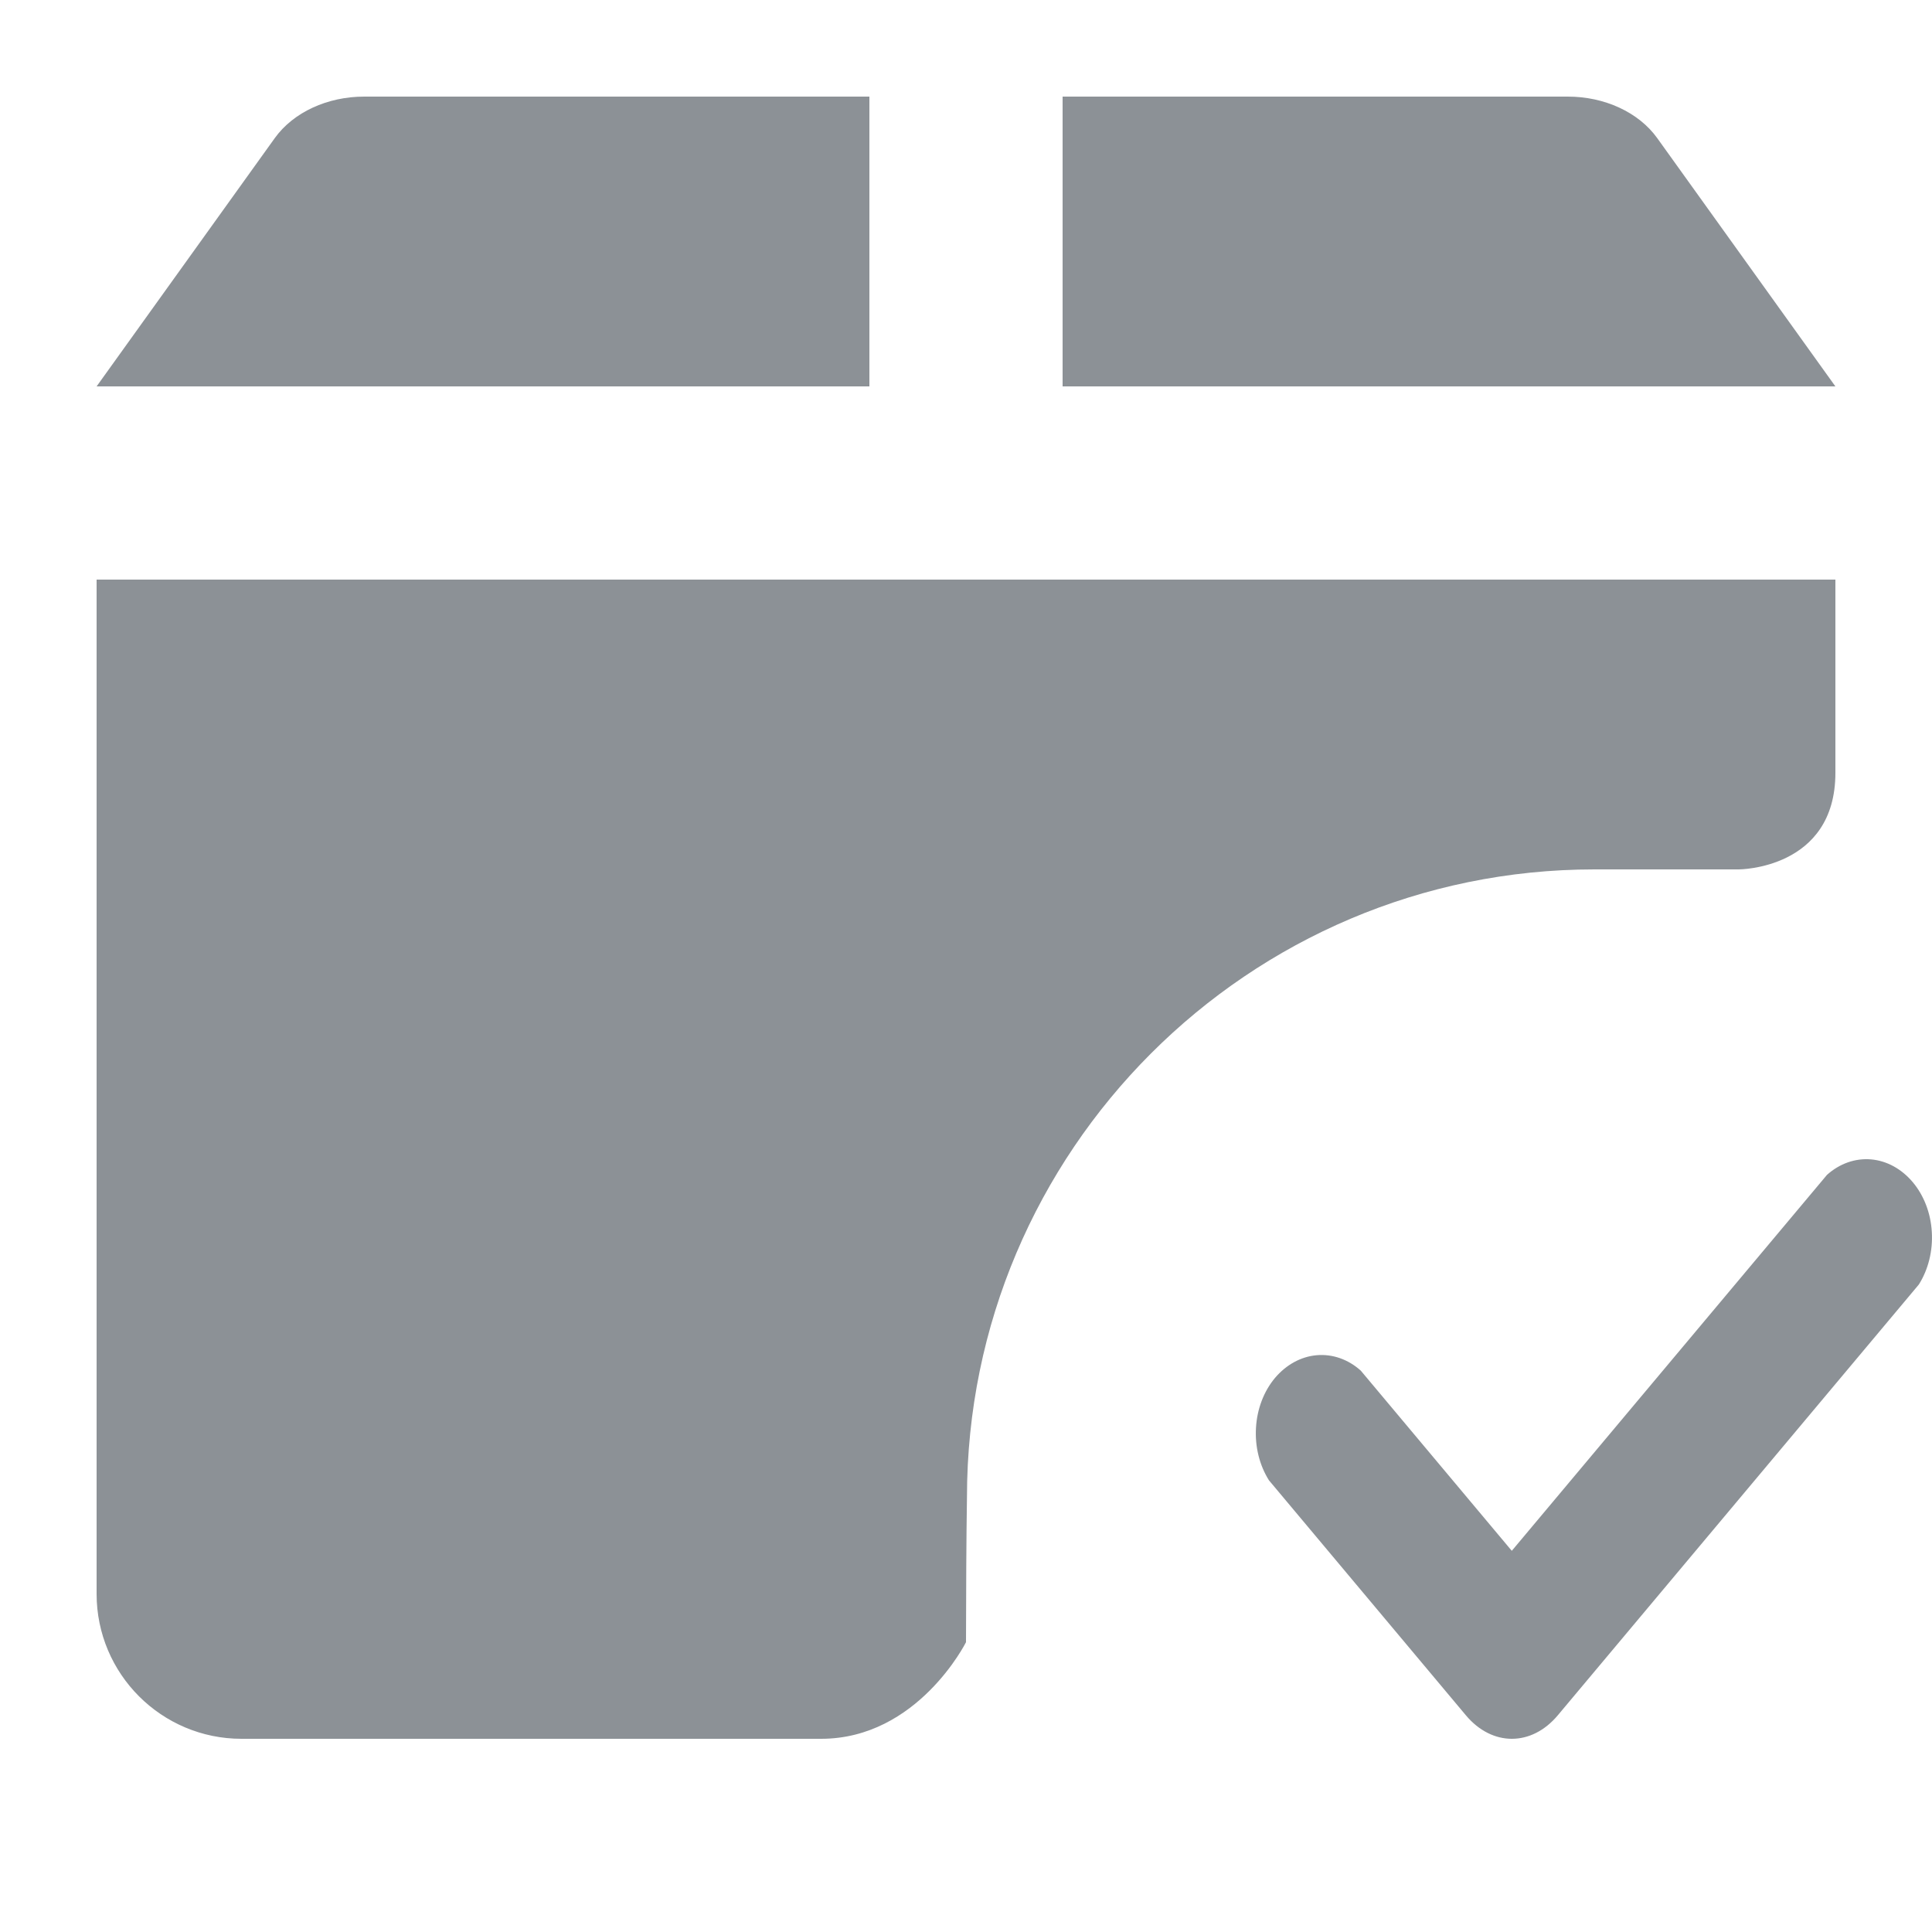
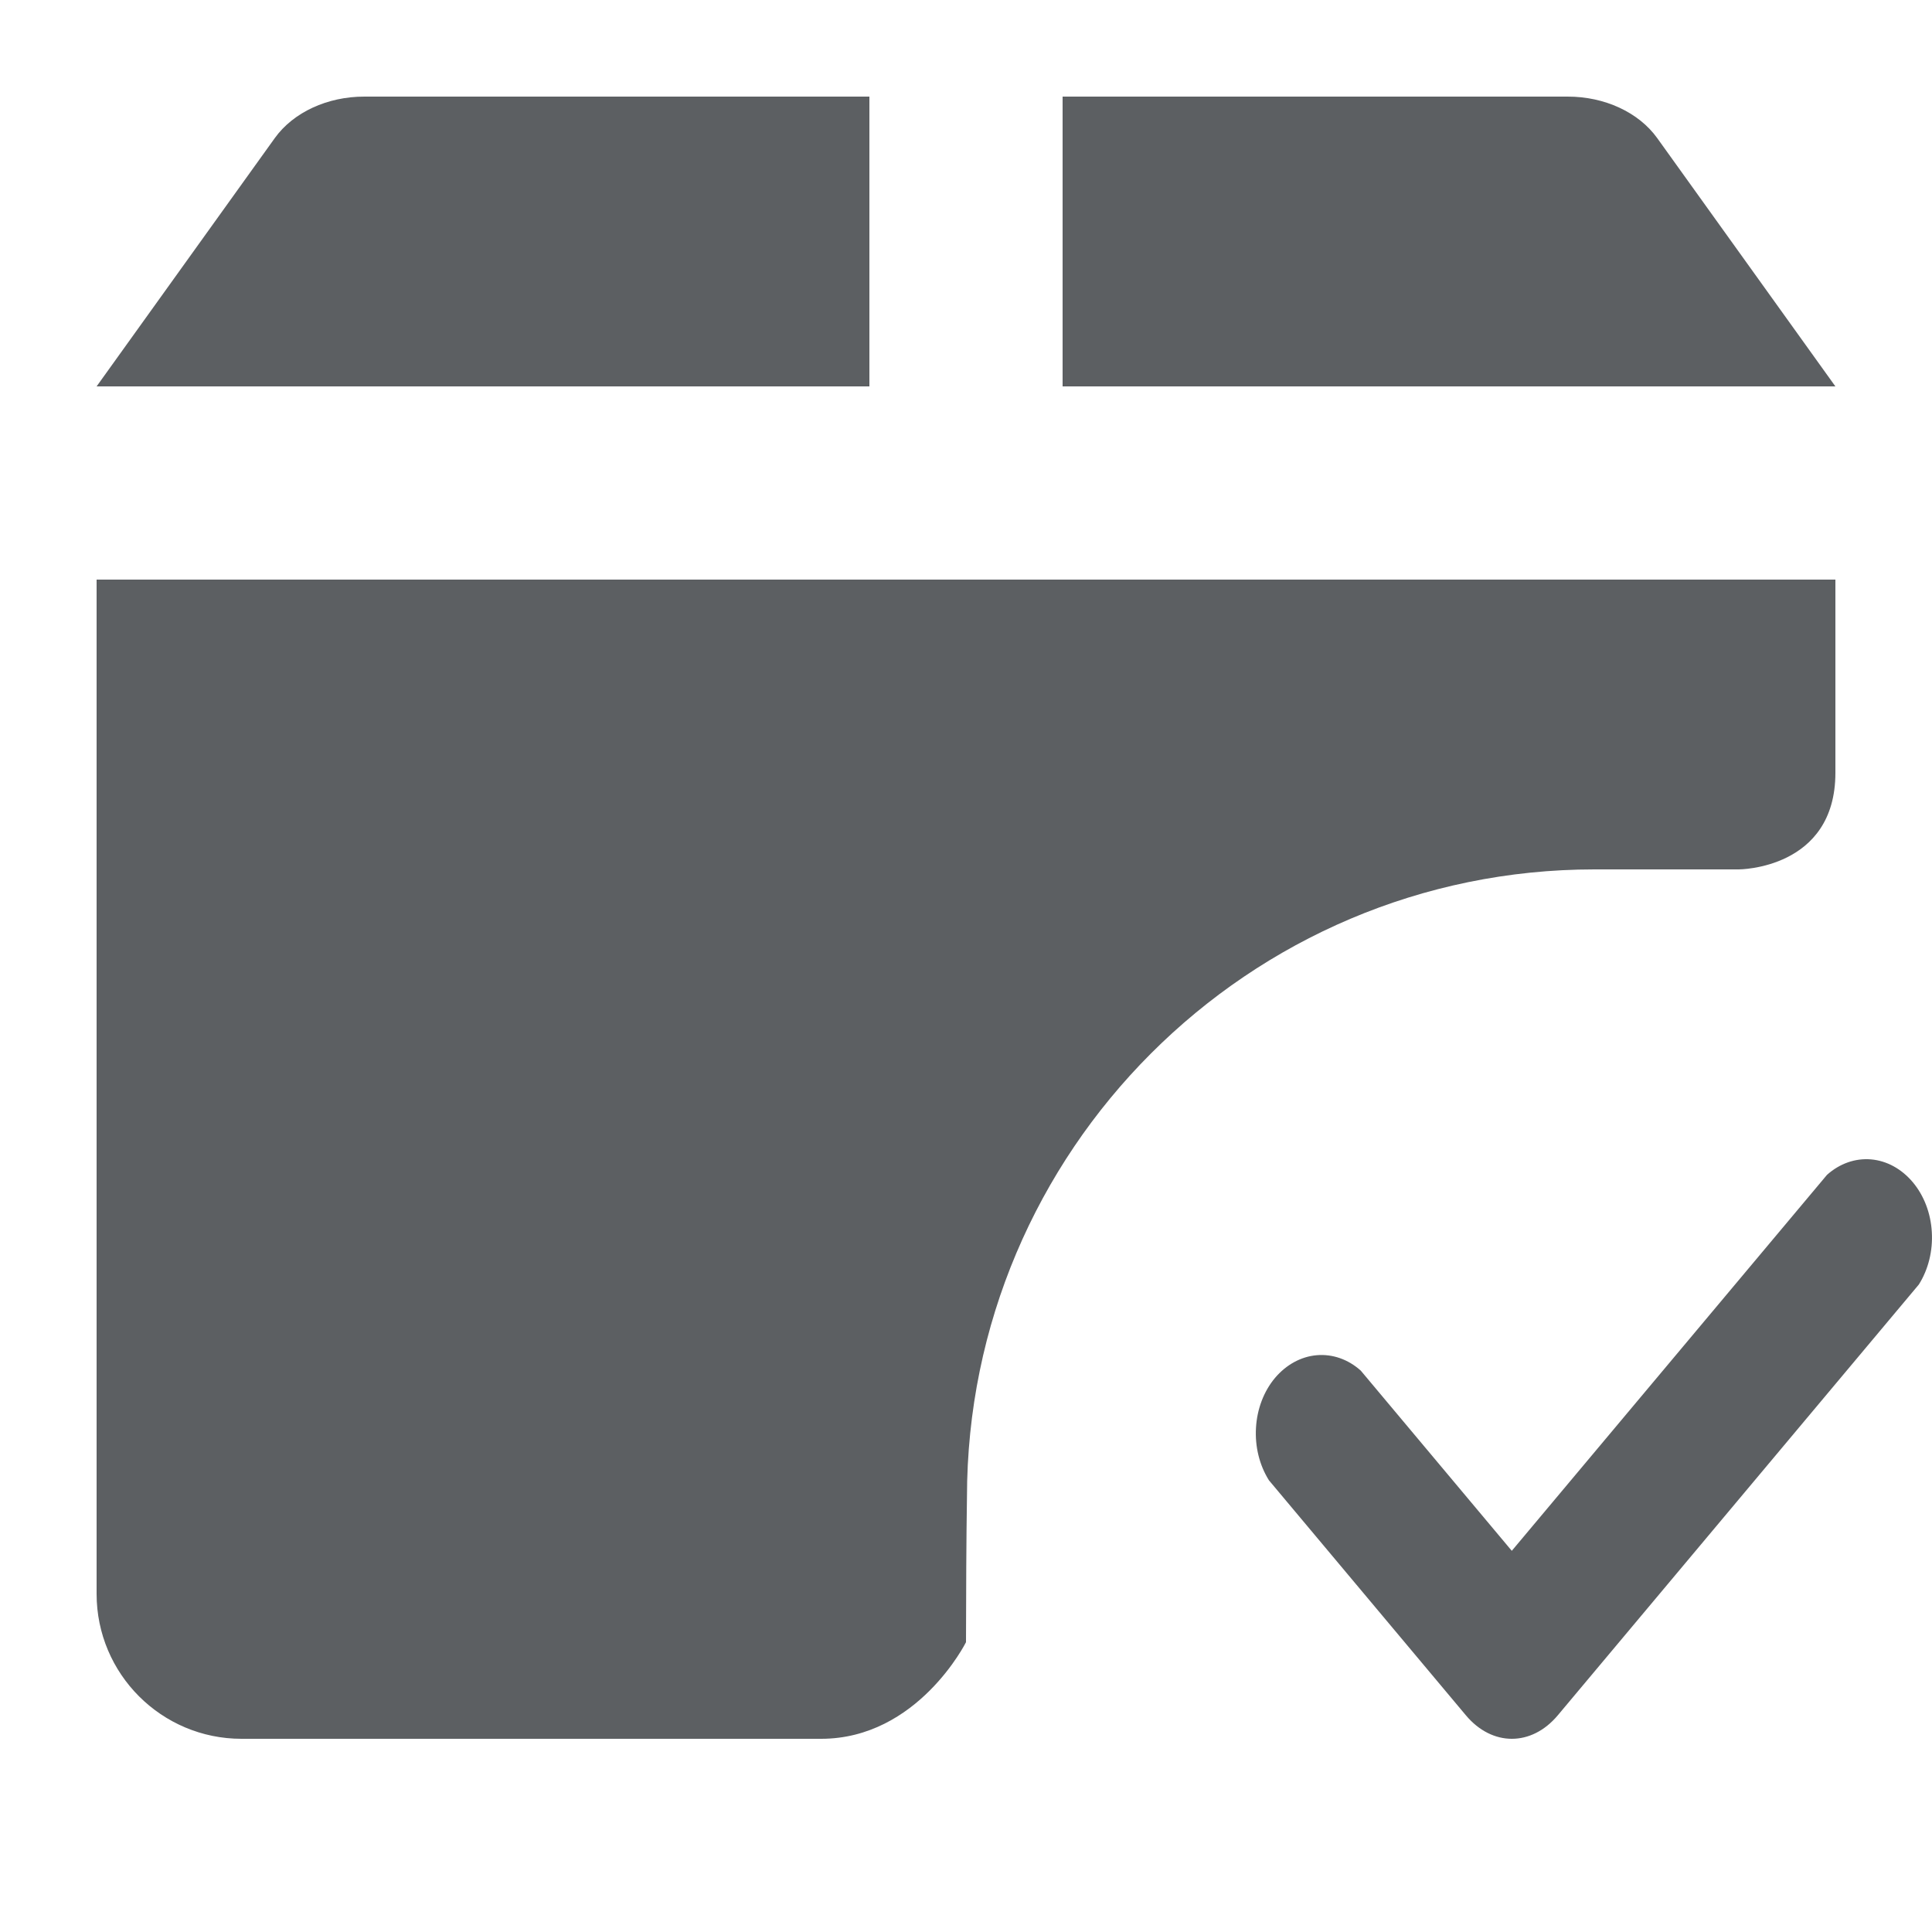
- <svg xmlns="http://www.w3.org/2000/svg" width="20" height="20" viewBox="0 0 20 20" fill="none">
-   <path fill-rule="evenodd" clip-rule="evenodd" d="M11 4H19L17.155 1.429C16.963 1.162 16.609 0.999 16.227 1H11V4ZM9 1H3.773C3.391 0.999 3.037 1.162 2.845 1.429L1 4H9V1ZM1 6V16.5C1 17.328 1.672 18 2.5 18L8.5 18C9.5 18 10 17 10 17C10.001 16.466 10.003 15.933 10.01 15.5C10.01 11.916 12.923 9 16.505 9H18C18 9 19 9 19 8V6H1ZM19.998 12.753C20.01 12.948 19.962 13.141 19.864 13.297L16.126 17.757C15.854 18.081 15.447 18.081 15.175 17.757L13.136 15.324C13.038 15.168 12.99 14.975 13.002 14.78C13.013 14.586 13.083 14.402 13.199 14.264C13.315 14.127 13.468 14.043 13.631 14.029C13.795 14.015 13.957 14.072 14.087 14.189L15.65 16.054L18.913 12.162C19.044 12.045 19.205 11.988 19.369 12.002C19.532 12.016 19.685 12.1 19.801 12.238C19.917 12.376 19.987 12.559 19.998 12.753Z" fill="#8C9196" />
+ <svg xmlns="http://www.w3.org/2000/svg" viewBox="0 0 20 20">
+   <path fill-rule="evenodd" d="M11 4H19L17.155 1.429C16.963 1.162 16.609 0.999 16.227 1H11V4ZM9 1H3.773C3.391 0.999 3.037 1.162 2.845 1.429L1 4H9V1ZM1 6V16.5C1 17.328 1.672 18 2.5 18L8.5 18C9.5 18 10 17 10 17C10.001 16.466 10.003 15.933 10.01 15.5C10.01 11.916 12.923 9 16.505 9H18C18 9 19 9 19 8V6H1ZM19.998 12.753C20.01 12.948 19.962 13.141 19.864 13.297L16.126 17.757C15.854 18.081 15.447 18.081 15.175 17.757L13.136 15.324C13.038 15.168 12.99 14.975 13.002 14.78C13.013 14.586 13.083 14.402 13.199 14.264C13.315 14.127 13.468 14.043 13.631 14.029C13.795 14.015 13.957 14.072 14.087 14.189L15.65 16.054L18.913 12.162C19.044 12.045 19.205 11.988 19.369 12.002C19.532 12.016 19.685 12.1 19.801 12.238C19.917 12.376 19.987 12.559 19.998 12.753Z" fill="#5C5F62" />
</svg>
